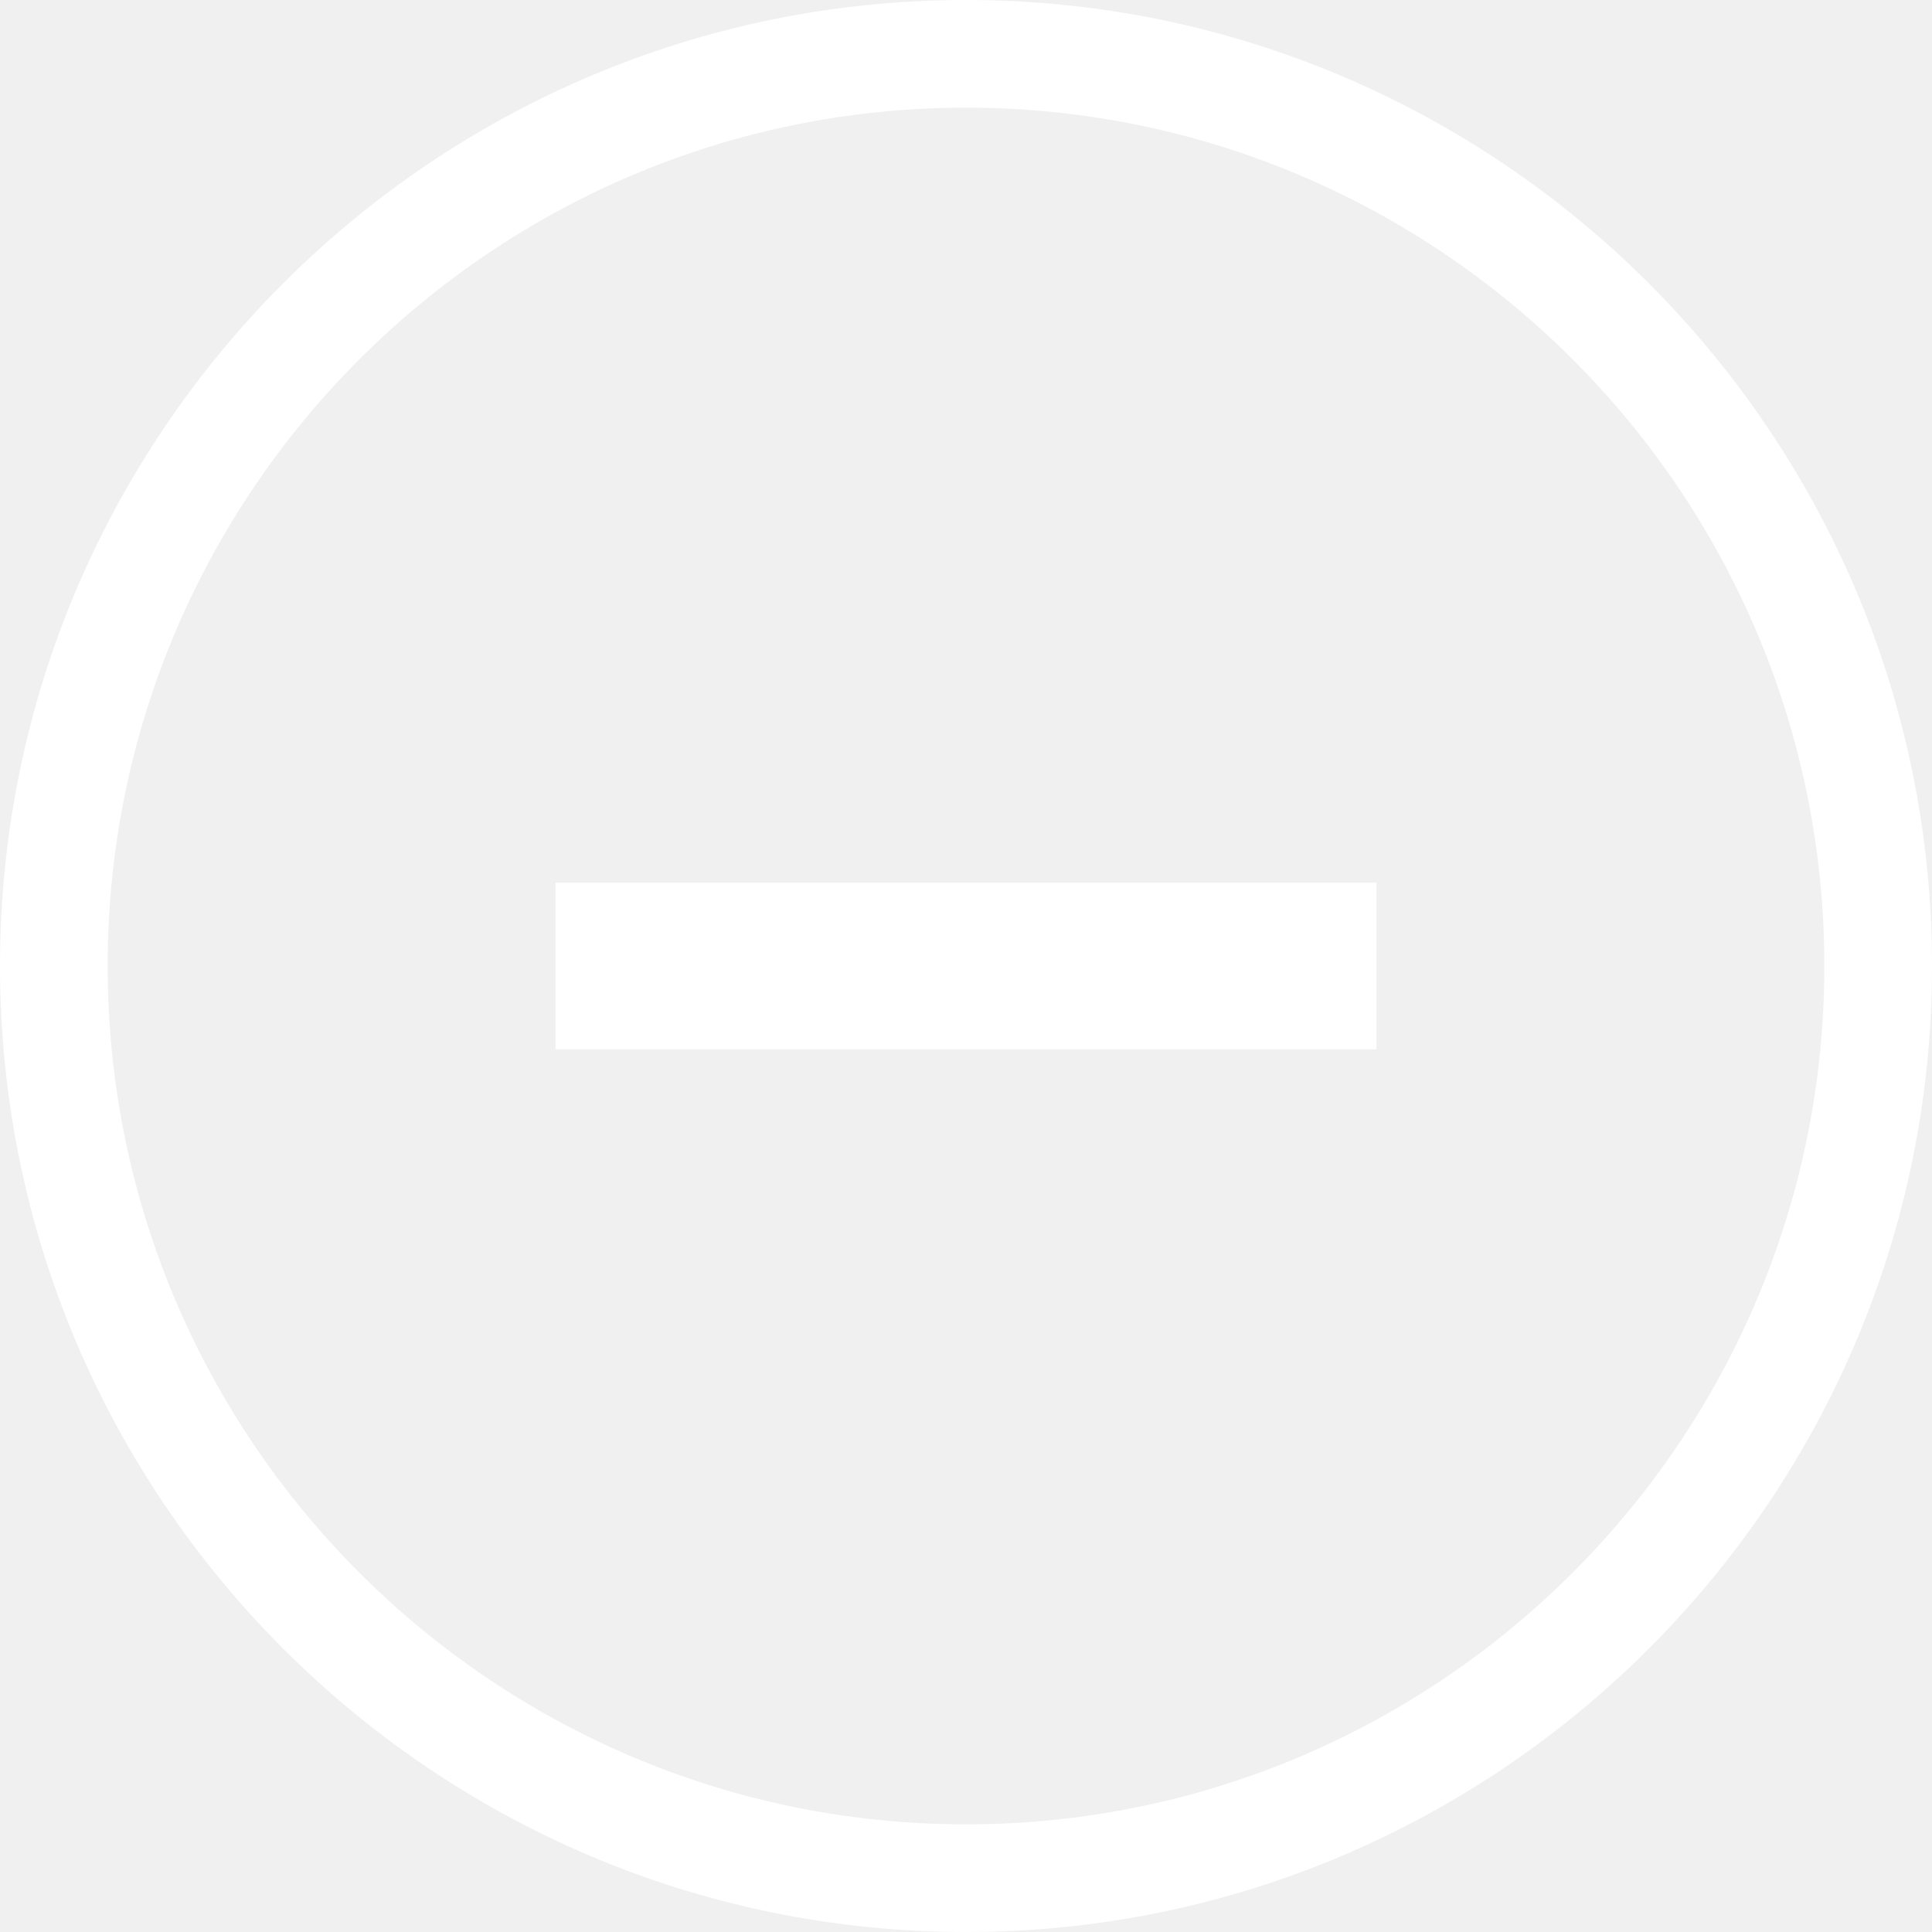
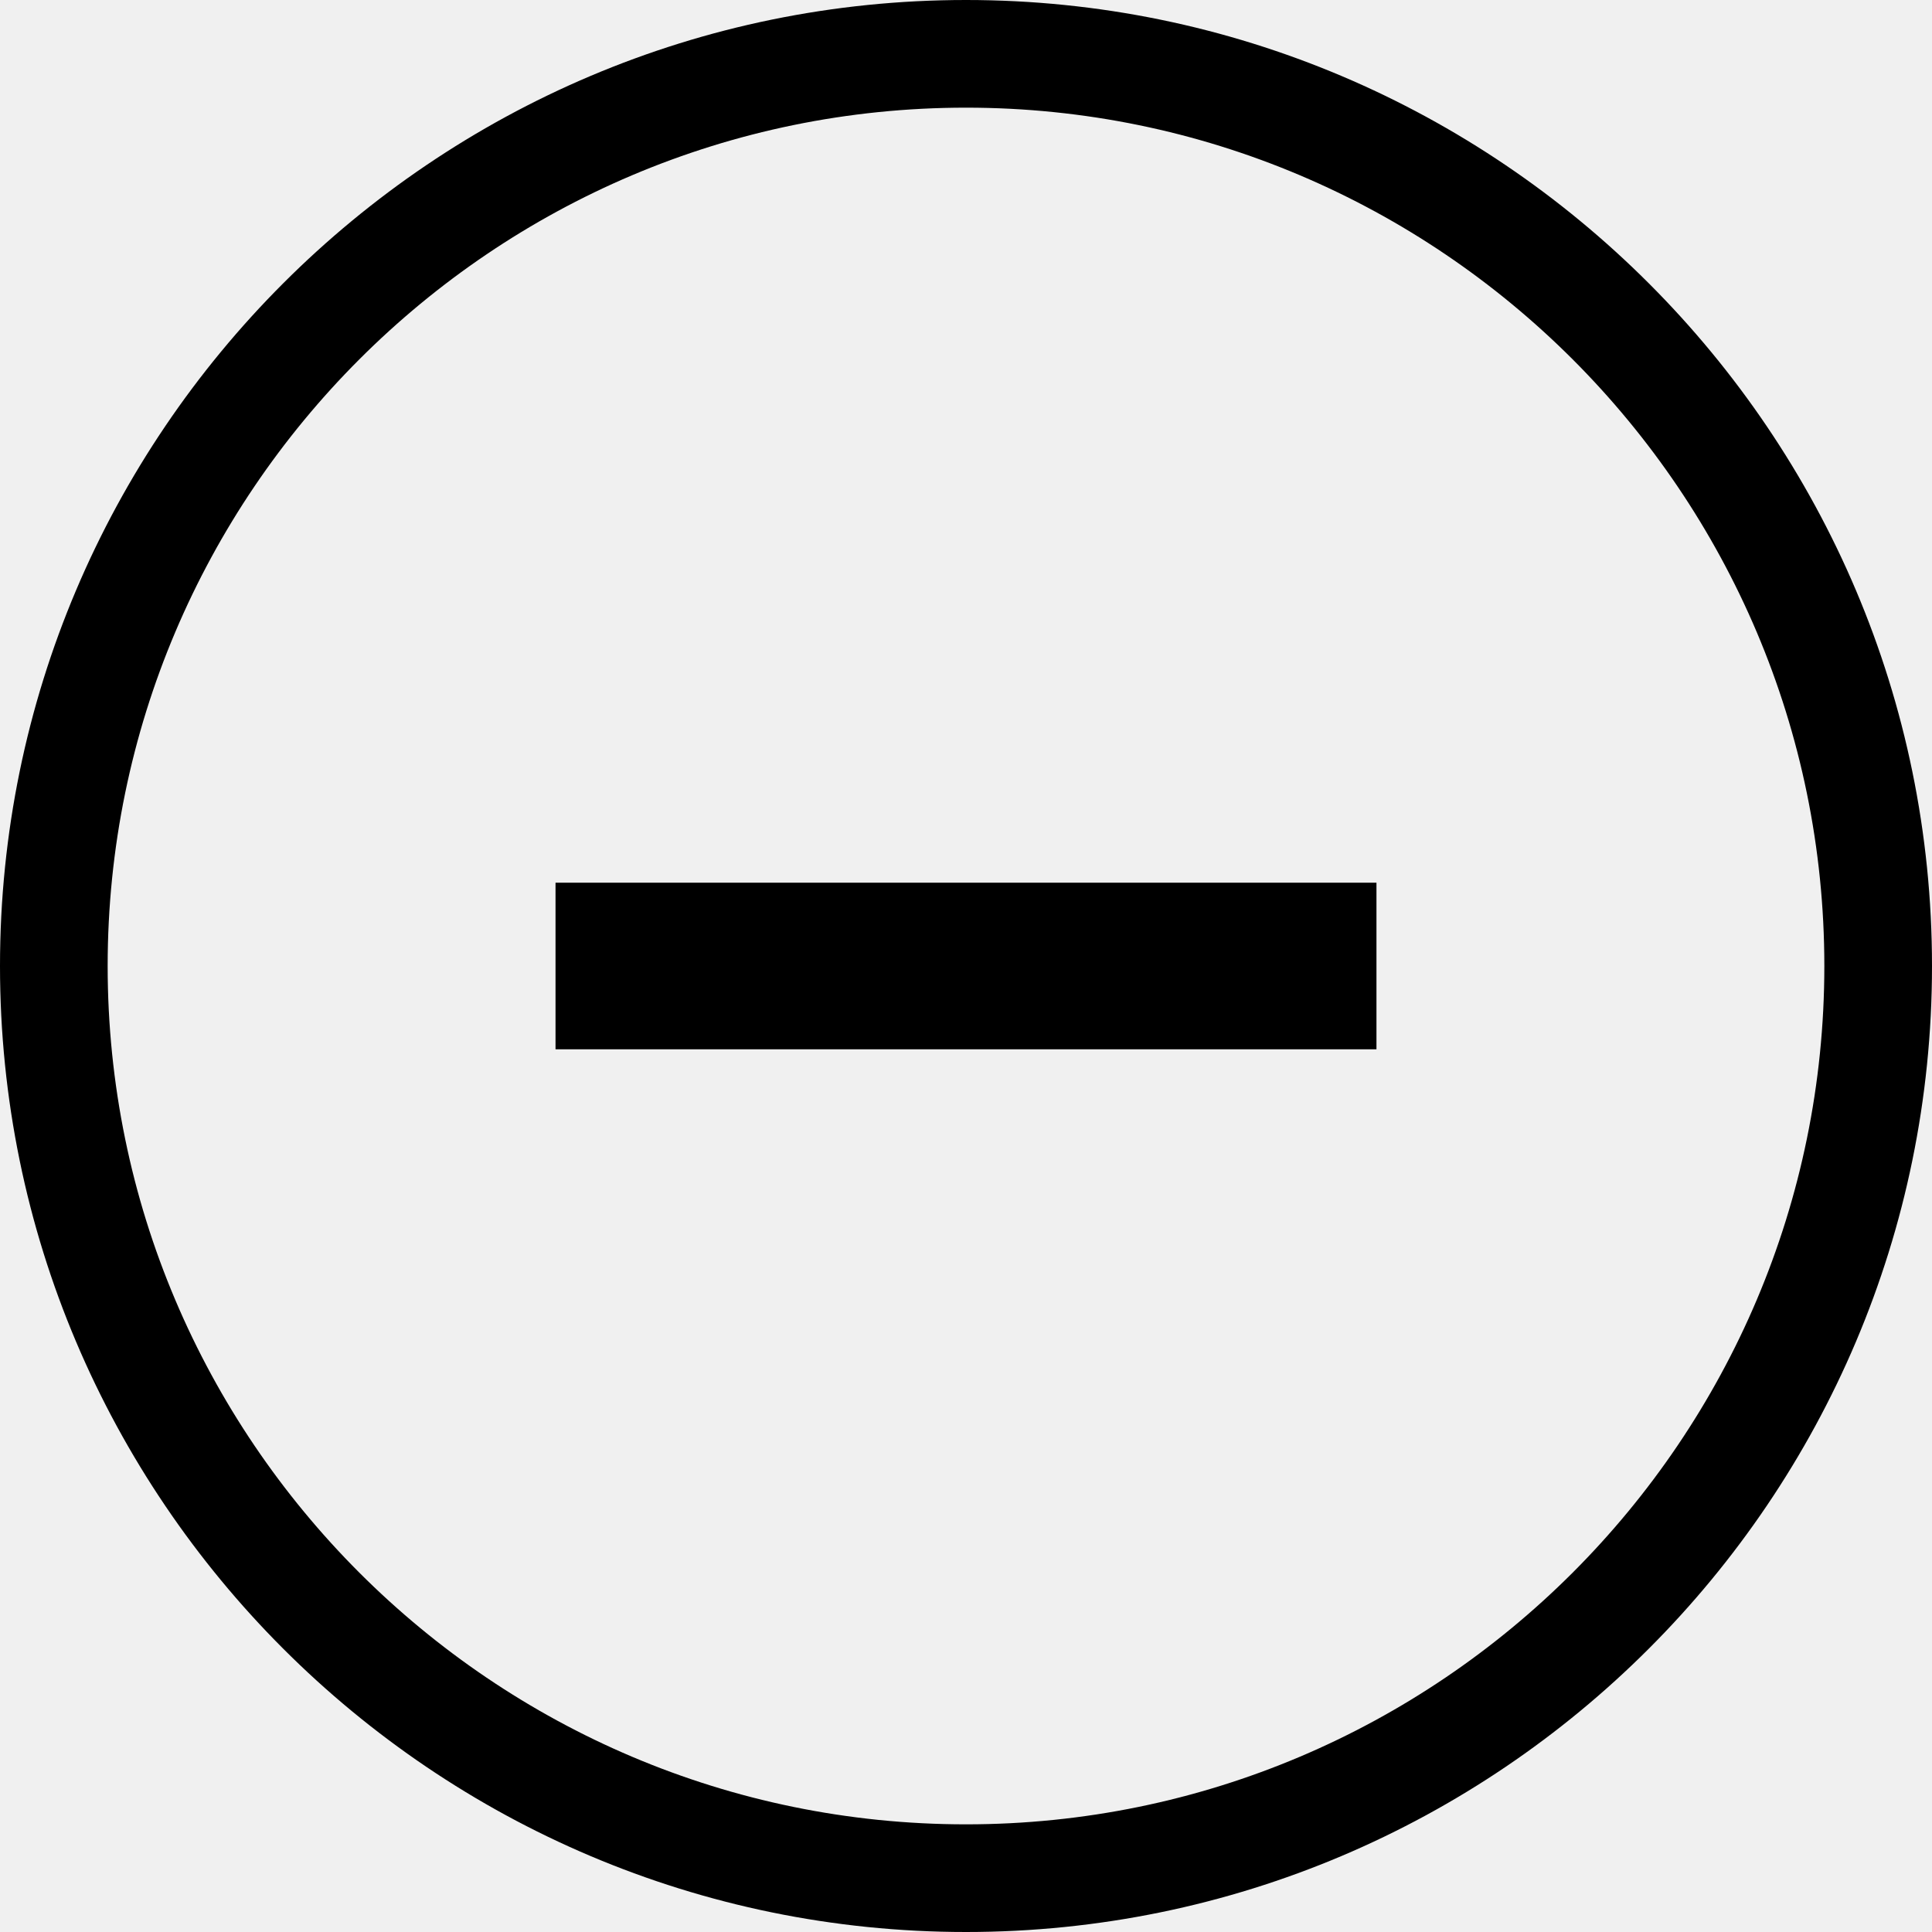
<svg xmlns="http://www.w3.org/2000/svg" version="1.1" id="Layer_1" x="0px" y="0px" width="161.512px" height="161.512px" viewBox="0 0 161.512 161.512" enable-background="new 0 0 161.512 161.512" xml:space="preserve">
-   <rect x="46.441" y="73.792" fill="#FFFFFF" width="68.629" height="13.928" />
-   <path fill="#FFFFFF" d="M80.756,161.512C36.227,161.512,0,125.285,0,80.756C0,36.227,36.227,0,80.756,0  c44.529,0,80.756,36.227,80.756,80.756C161.512,125.285,125.285,161.512,80.756,161.512z M80.756,9C41.189,9,9,41.189,9,80.756  s32.189,71.756,71.756,71.756s71.756-32.189,71.756-71.756S120.322,9,80.756,9z" />
+   <rect x="46.441" y="73.792" width="68.629" height="13.928" />
+   <path d="M80.756,161.512C36.227,161.512,0,125.285,0,80.756C0,36.227,36.227,0,80.756,0  c44.529,0,80.756,36.227,80.756,80.756C161.512,125.285,125.285,161.512,80.756,161.512z M80.756,9C41.189,9,9,41.189,9,80.756  s32.189,71.756,71.756,71.756s71.756-32.189,71.756-71.756S120.322,9,80.756,9z" />
</svg>
